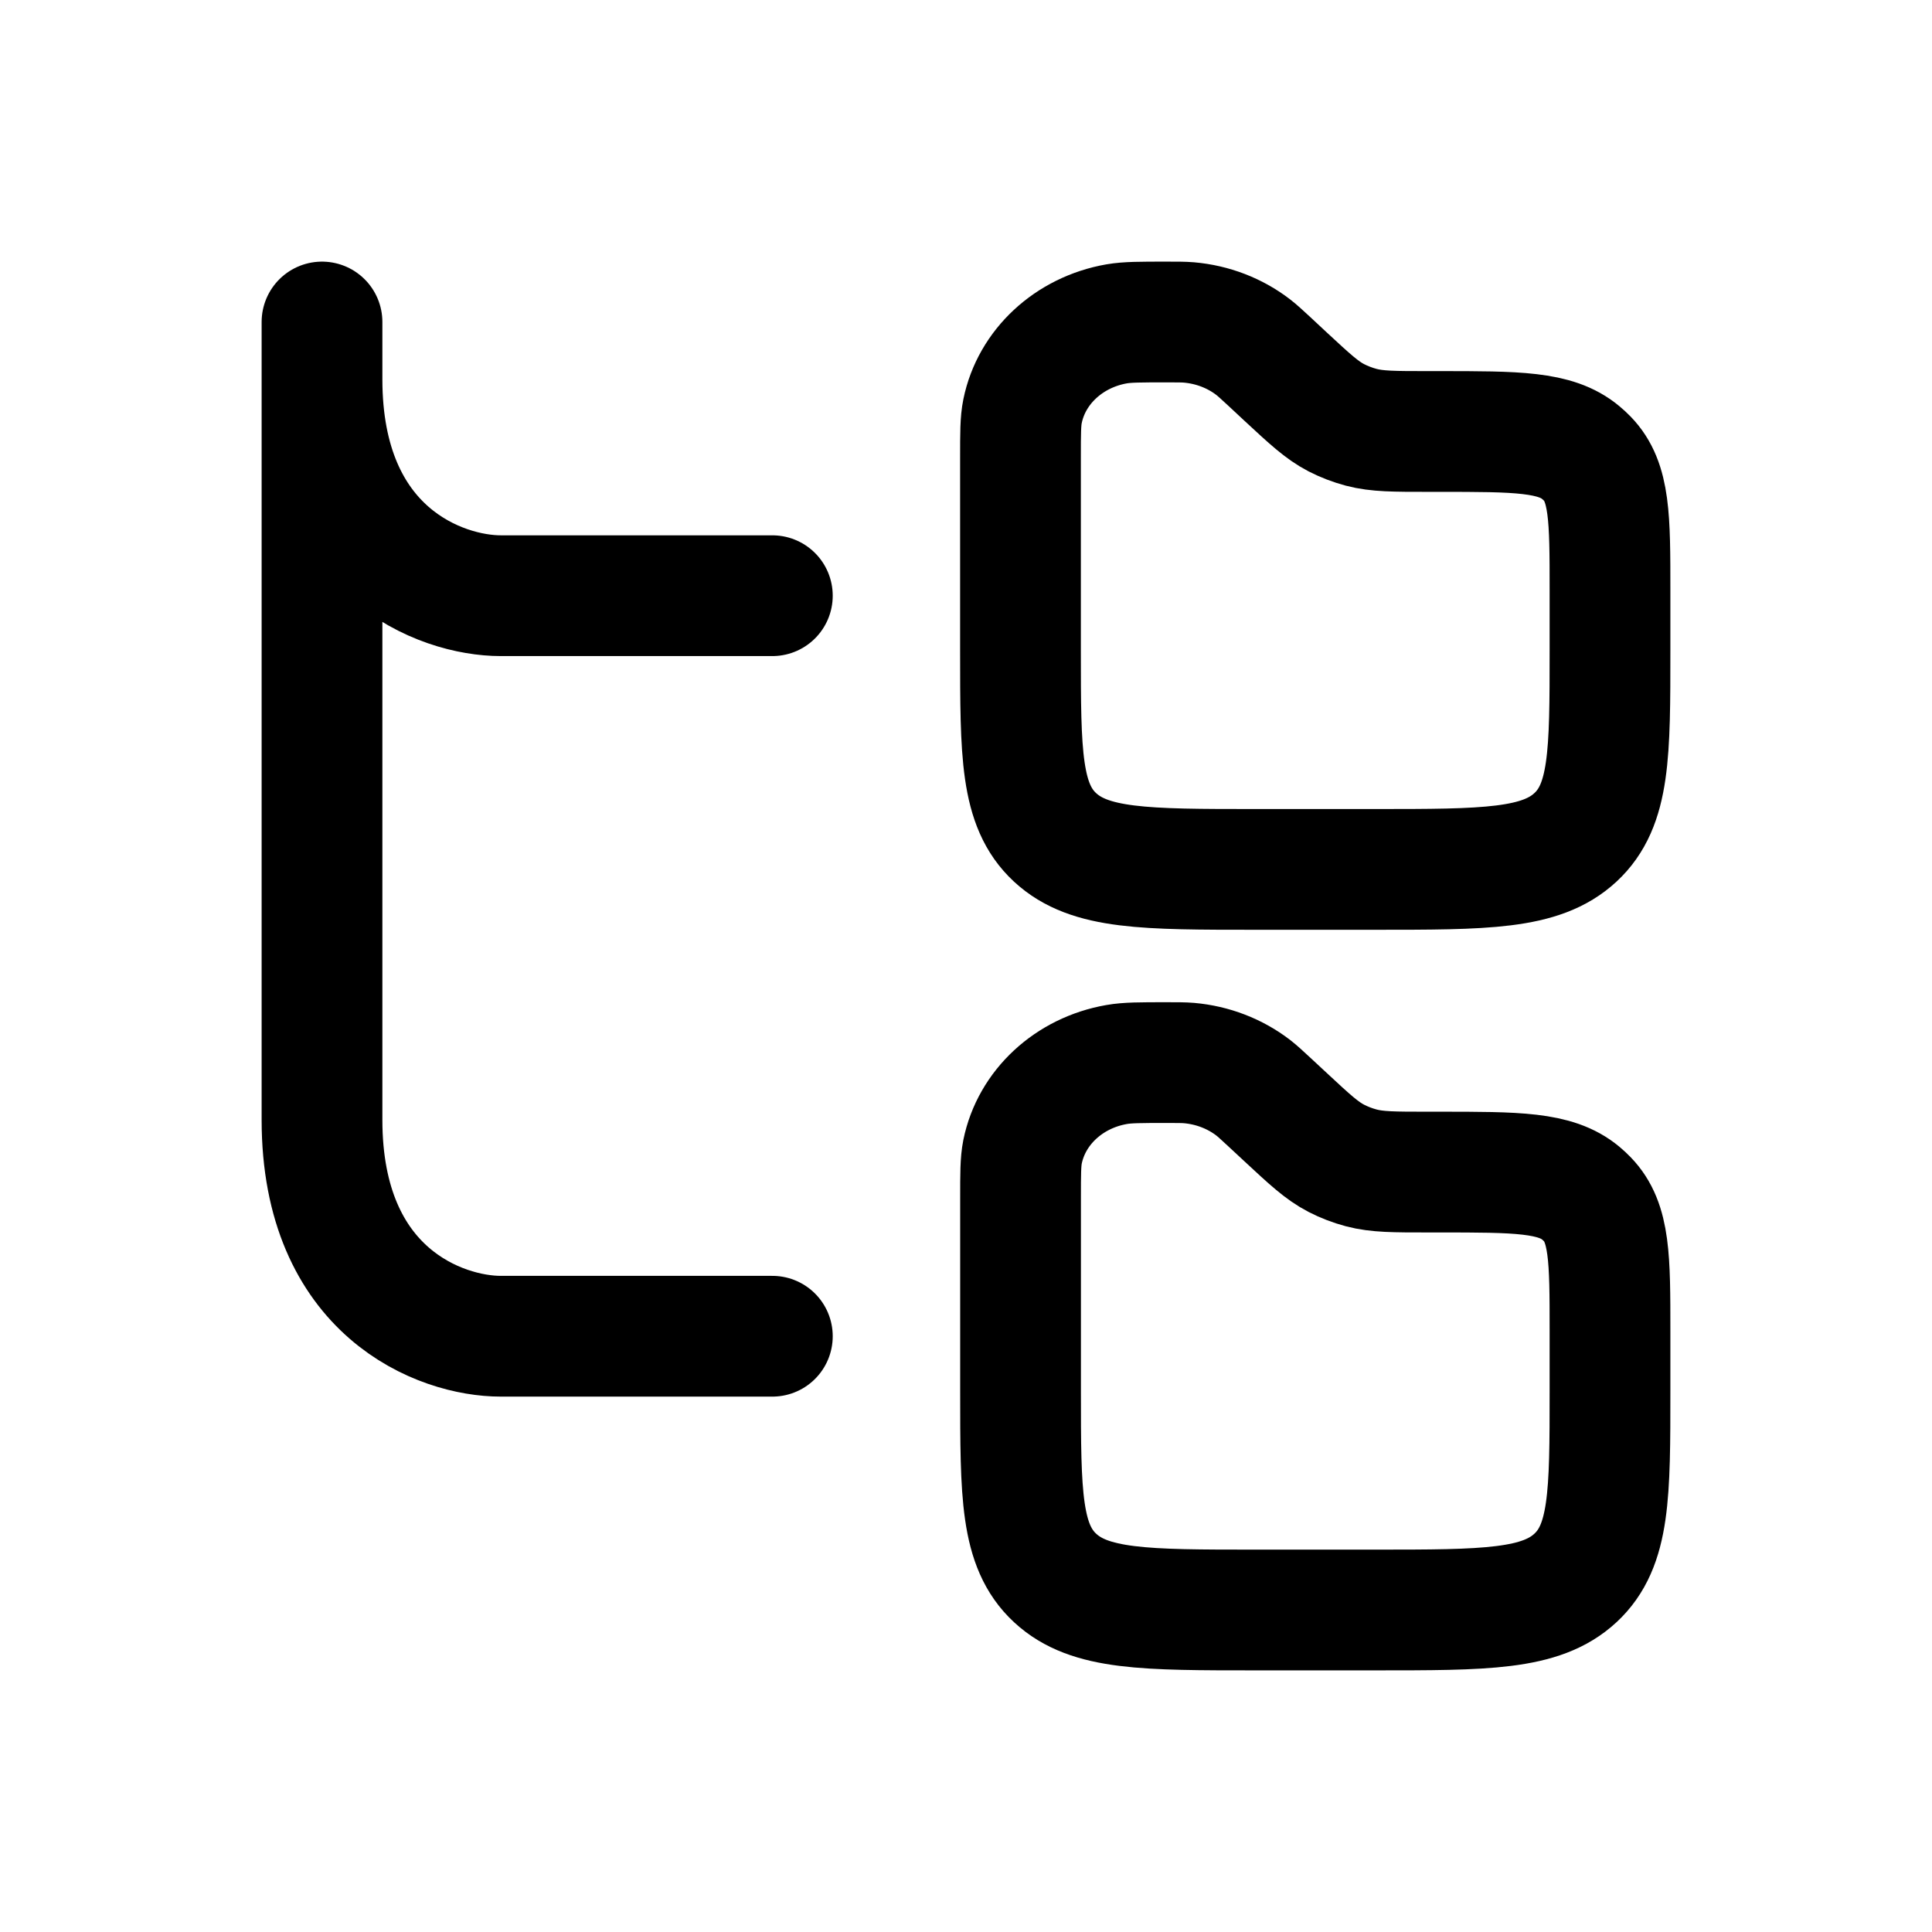
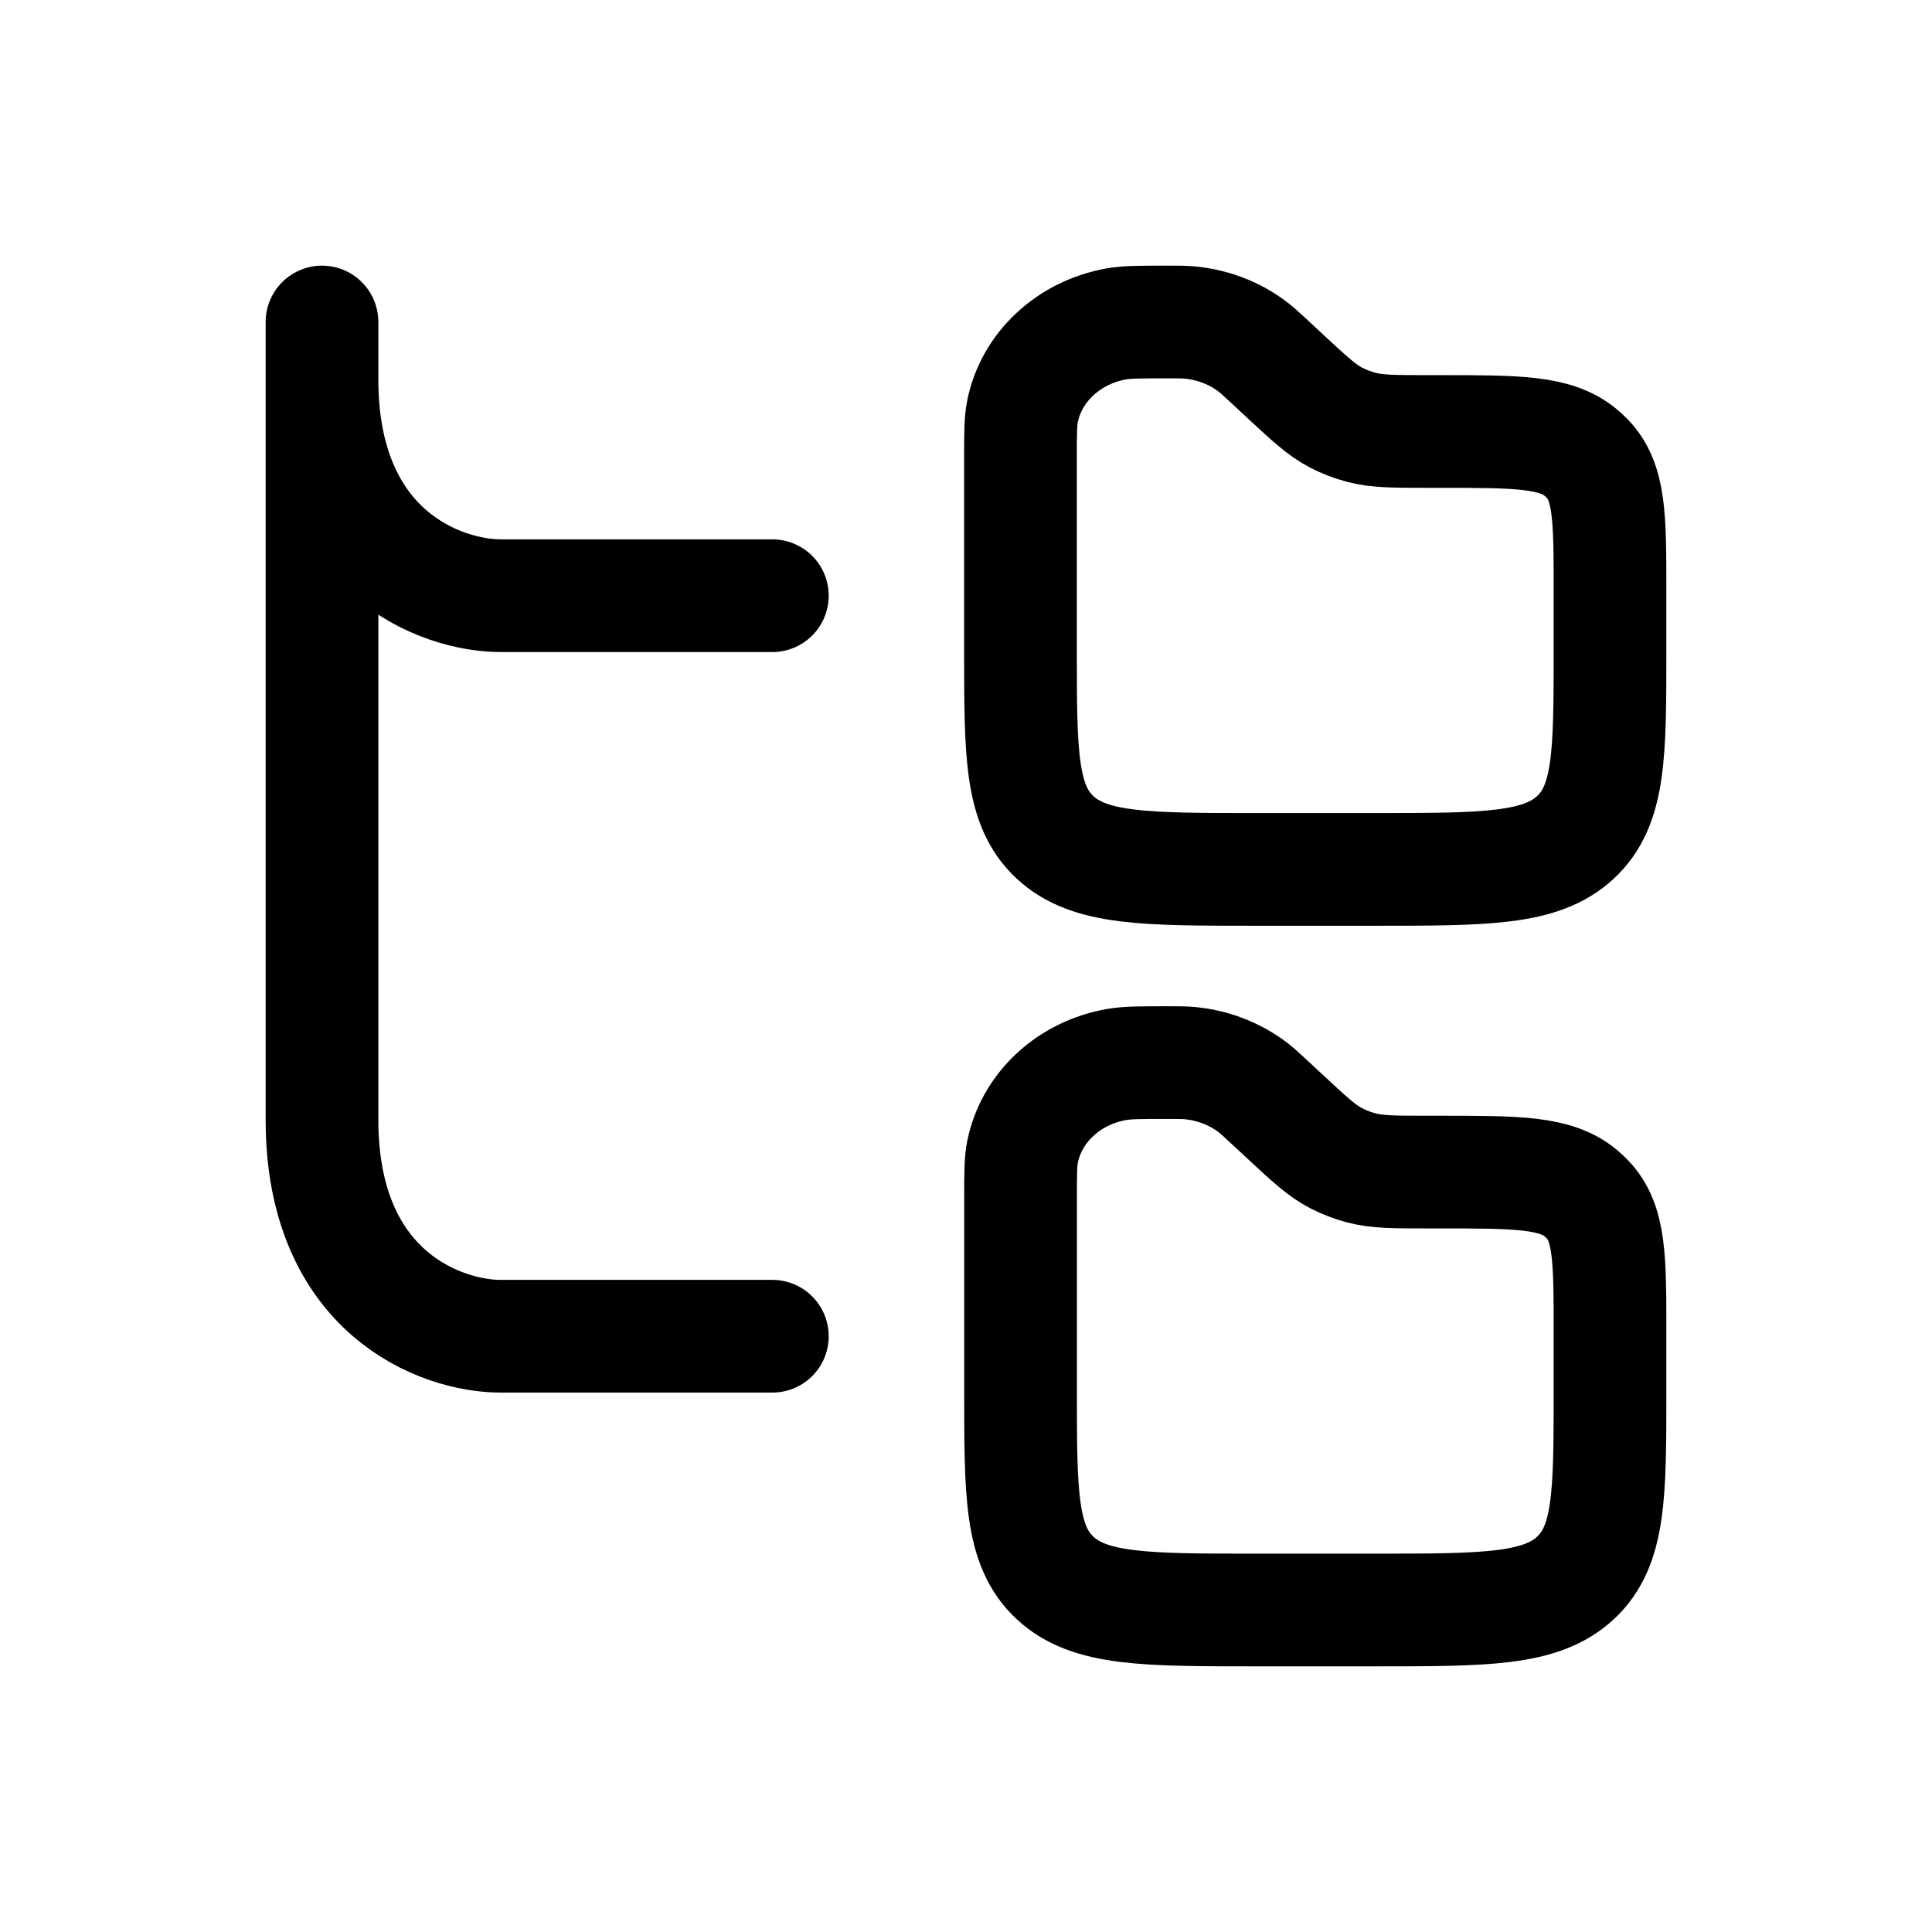
<svg xmlns="http://www.w3.org/2000/svg" viewBox="0 0 24 24" fill="none" stroke="currentColor" stroke-linecap="round" stroke-linejoin="round">
-   <g transform="translate(12 12) scale(.8) translate(-12 -12)" stroke-width="1.875">
+   <g transform="translate(12 12) scale(.8) translate(-12 -12)" stroke-width="1.75">
    <path d="M12.846 4.104C12.846 3.729 12.846 3.541 12.878 3.385C13.018 2.697 13.597 2.159 14.338 2.029C14.506 2 14.708 2 15.112 2C15.289 2 15.377 2 15.462 2.007C15.829 2.039 16.177 2.173 16.46 2.391C16.526 2.442 16.588 2.5 16.714 2.616L16.965 2.85C17.339 3.197 17.526 3.37 17.749 3.486C17.872 3.549 18.002 3.599 18.137 3.635C18.383 3.7 18.647 3.7 19.175 3.7H19.346C20.551 3.7 21.154 3.7 21.545 4.027C21.581 4.057 21.616 4.089 21.648 4.122C22 4.486 22 5.045 22 6.164V7.1C22 8.703 22 9.504 21.464 10.002C20.928 10.5 20.065 10.5 18.338 10.5H16.508C14.782 10.5 13.919 10.5 13.382 10.002C12.846 9.504 12.846 8.703 12.846 7.1V4.104Z" />
    <path d="M12.847 15.604C12.847 15.229 12.847 15.041 12.878 14.885C13.018 14.197 13.597 13.659 14.338 13.53C14.506 13.5 14.708 13.5 15.112 13.5C15.289 13.5 15.378 13.5 15.463 13.507C15.829 13.539 16.177 13.673 16.461 13.891C16.526 13.942 16.589 14 16.714 14.116L16.966 14.35C17.339 14.697 17.526 14.87 17.75 14.986C17.872 15.049 18.003 15.099 18.138 15.135C18.384 15.2 18.648 15.2 19.176 15.2H19.347C20.552 15.2 21.154 15.2 21.546 15.527C21.582 15.557 21.616 15.589 21.648 15.622C22 15.986 22 16.545 22 17.664V18.6C22 20.203 22 21.004 21.464 21.502C20.928 22 20.065 22 18.339 22H16.508C14.782 22 13.919 22 13.383 21.502C12.847 21.004 12.847 20.203 12.847 18.6V15.604Z" />
    <path d="M2 2L2 14.389C2 17.077 3.851 17.749 4.776 17.749H8.993M8.993 6.25H4.776C3.851 6.25 2 5.578 2 2.89" />
  </g>
</svg>
